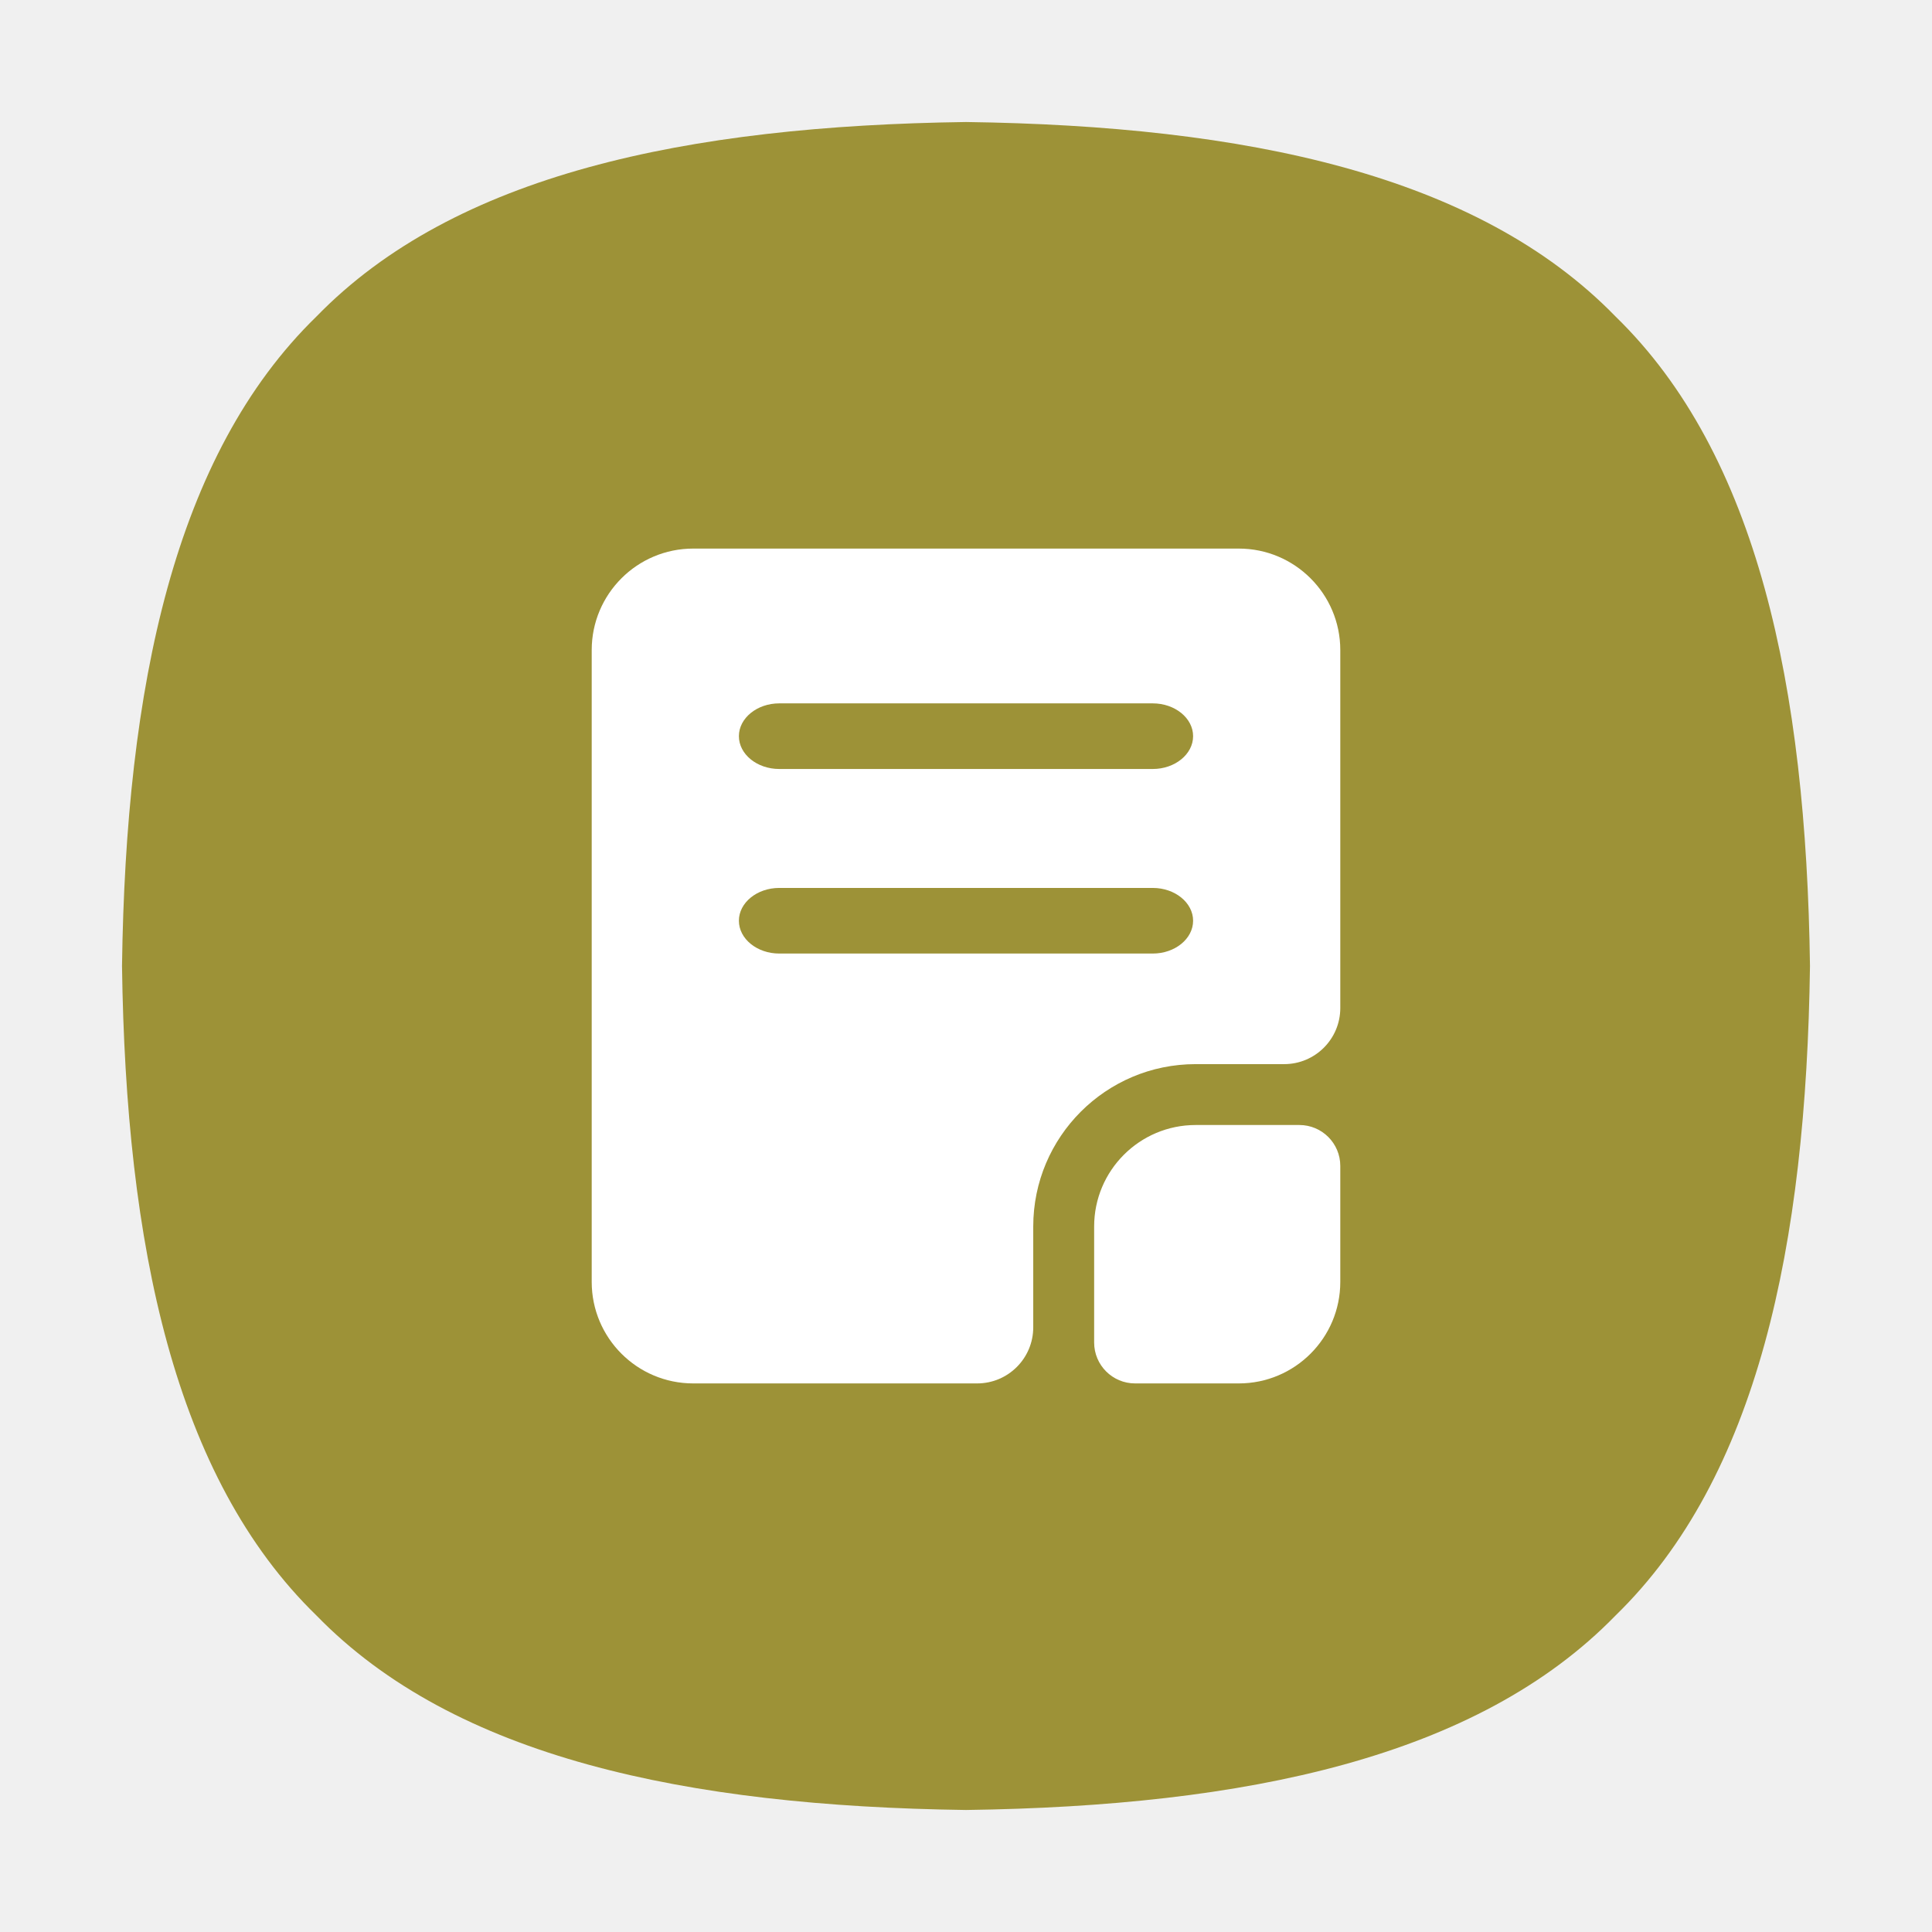
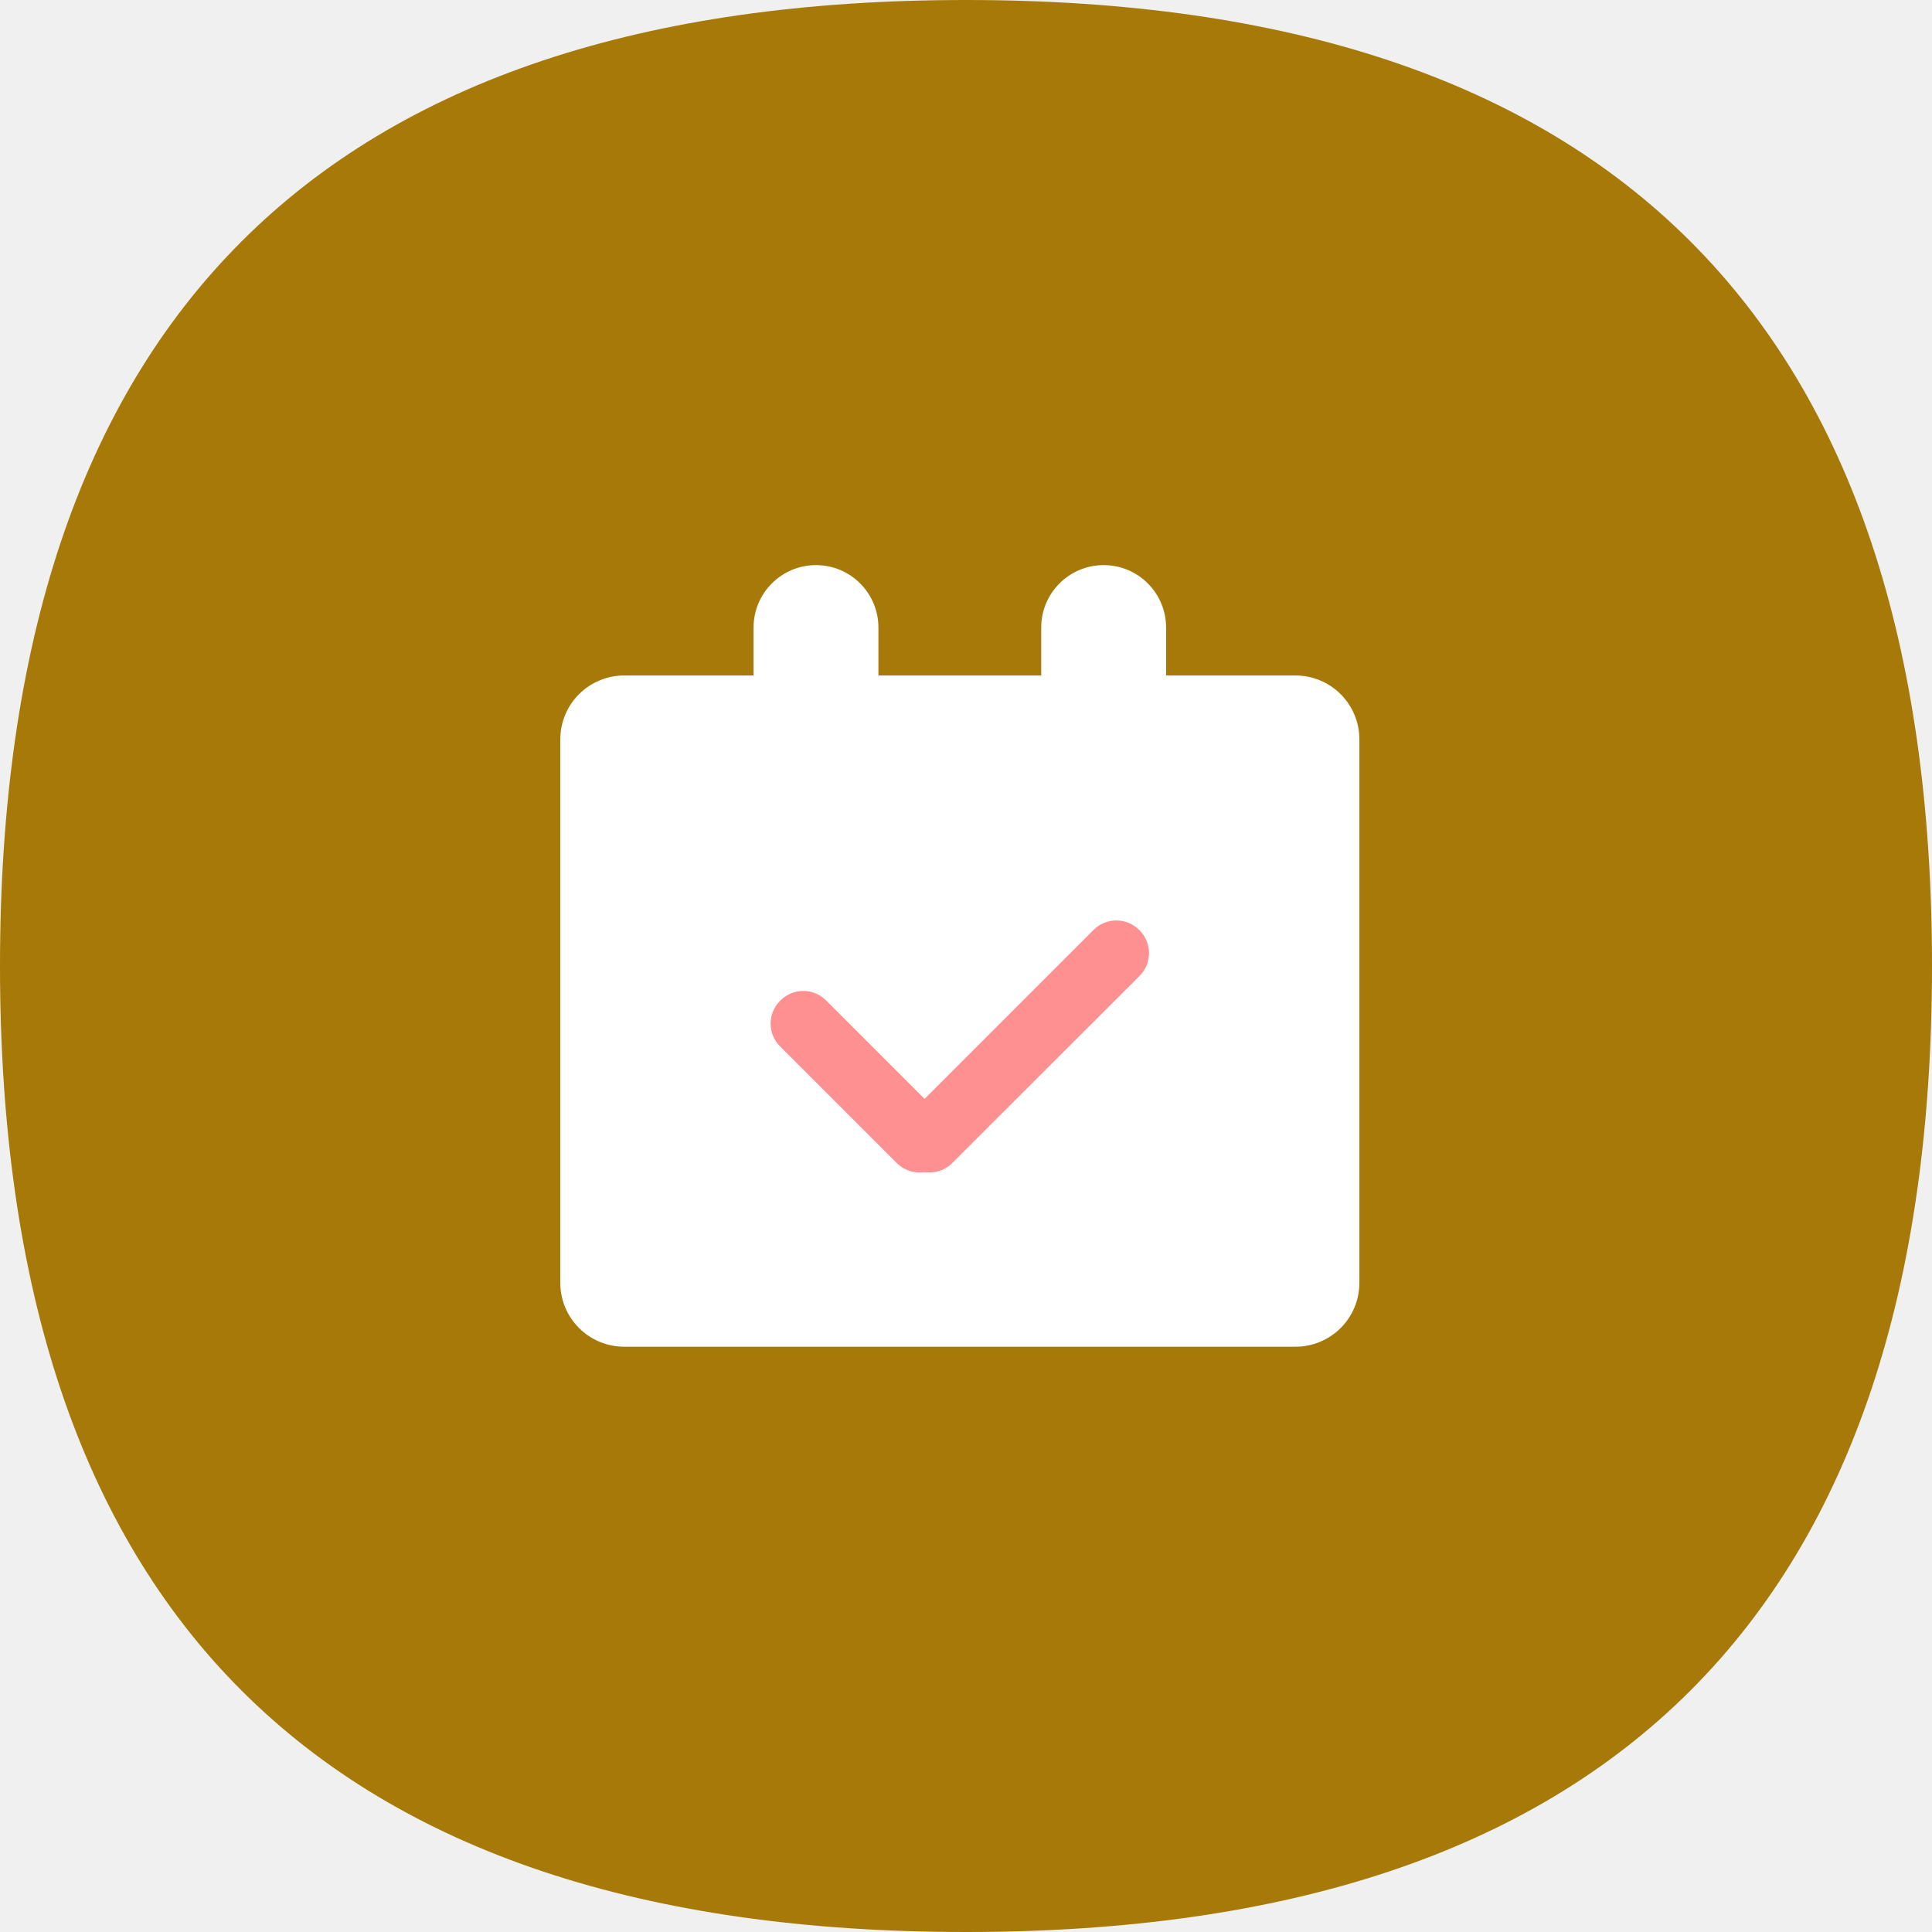
- <svg xmlns="http://www.w3.org/2000/svg" t="1727194041488" class="icon" viewBox="0 0 1024 1024" version="1.1" p-id="189976" width="512" height="512">
-   <path d="M64.67 512c2.03-148.27 27.78-271.04 103.07-344.26C240.96 92.45 363.73 66.7 512 64.67c148.27 2.03 271.04 27.78 344.26 103.07C931.55 240.96 957.3 363.73 959.33 512c-2.03 148.27-27.78 271.04-103.07 344.26C783.04 931.55 660.27 957.3 512 959.33c-148.27-2.03-271.04-27.78-344.26-103.07C92.45 783.04 66.7 660.27 64.67 512z" fill="#9d9237" p-id="189977" data-spm-anchor-id="a313x.search_index.0.i42.1c553a81zI5OvT" class="selected" />
-   <path d="M710.38 679.44v-61.48c0-11.97-9.71-21.68-21.68-21.68h-54.98c-29.71 0-53.8 24.09-53.8 53.8v61.48c0 11.97 9.71 21.68 21.68 21.68h54.98c29.71 0 53.8-24.09 53.8-53.8z" fill="#FFFFFF" p-id="189978" />
-   <path d="M633.72 564.01h46.92c16.43 0 29.74-13.32 29.74-29.74V344.56c0-29.71-24.09-53.8-53.8-53.8H367.42c-29.71 0-53.8 24.09-53.8 53.8v334.88c0 29.71 24.09 53.8 53.8 53.8H517.9c16.43 0 29.74-13.32 29.74-29.74v-53.42c0-47.54 38.54-86.07 86.08-86.07zM413.01 372.8h197.98c11.76 0 21.38 7.82 21.38 17.39 0 9.56-9.62 17.39-21.38 17.39H413.01c-11.76 0-21.38-7.82-21.38-17.39 0-9.56 9.62-17.39 21.38-17.39z m0 132.6c-11.76 0-21.38-7.82-21.38-17.39s9.62-17.39 21.38-17.39h197.98c11.76 0 21.38 7.82 21.38 17.39s-9.62 17.39-21.38 17.39H413.01z" fill="#FFFFFF" p-id="189979" />
+ <svg xmlns="http://www.w3.org/2000/svg" t="1748231839114" class="icon" viewBox="0 0 1024 1024" version="1.1" p-id="49984" width="512" height="512">
+   <path d="M0 0m512 0l0 0q512 0 512 512l0 0q0 512-512 512l0 0q-512 0-512-512l0 0q0-512 512-512Z" fill="#a77908" p-id="49985" data-spm-anchor-id="a313x.search_index.0.i11.2a383a81HZvxxT" class="" />
+   <path d="M686.602 713.789H330.854a33.864 33.864 0 0 1-33.884-33.884v-288a33.864 33.864 0 0 1 33.884-33.884h355.758a33.864 33.864 0 0 1 33.894 33.894v287.99a33.864 33.864 0 0 1-33.894 33.884z" fill="#FFFFFF" p-id="49986" />
+   <path d="M432.486 416.522a33.106 33.106 0 0 1-33.085-33.085v-50.821a33.106 33.106 0 0 1 33.085-33.096 33.106 33.106 0 0 1 33.096 33.096v50.821a33.106 33.106 0 0 1-33.096 33.085z m152.474 0a33.106 33.106 0 0 1-33.096-33.085v-50.821a33.106 33.106 0 0 1 33.096-33.096 33.106 33.106 0 0 1 33.096 33.096v50.821a33.106 33.106 0 0 1-33.096 33.085z" fill="#FFFFFF" p-id="49987" />
+   <path d="M499.692 616.09l-0.379 0.379a17.039 17.039 0 0 1-24.003 0l-61.932-61.932a17.039 17.039 0 0 1 0-23.992l0.379-0.379a17.039 17.039 0 0 1 24.003 0l61.932 61.932c6.584 6.676 6.584 17.408 0 23.992z" fill="#FF9091" p-id="49988" />
+   <path d="M480.768 616.468l-0.369-0.379a17.039 17.039 0 0 1 0-23.992l99.287-99.297a17.039 17.039 0 0 1 24.003 0l0.379 0.379a17.039 17.039 0 0 1 0 24.003l-99.389 99.287a16.927 16.927 0 0 1-23.91 0z" fill="#FF9091" p-id="49989" />
</svg>
